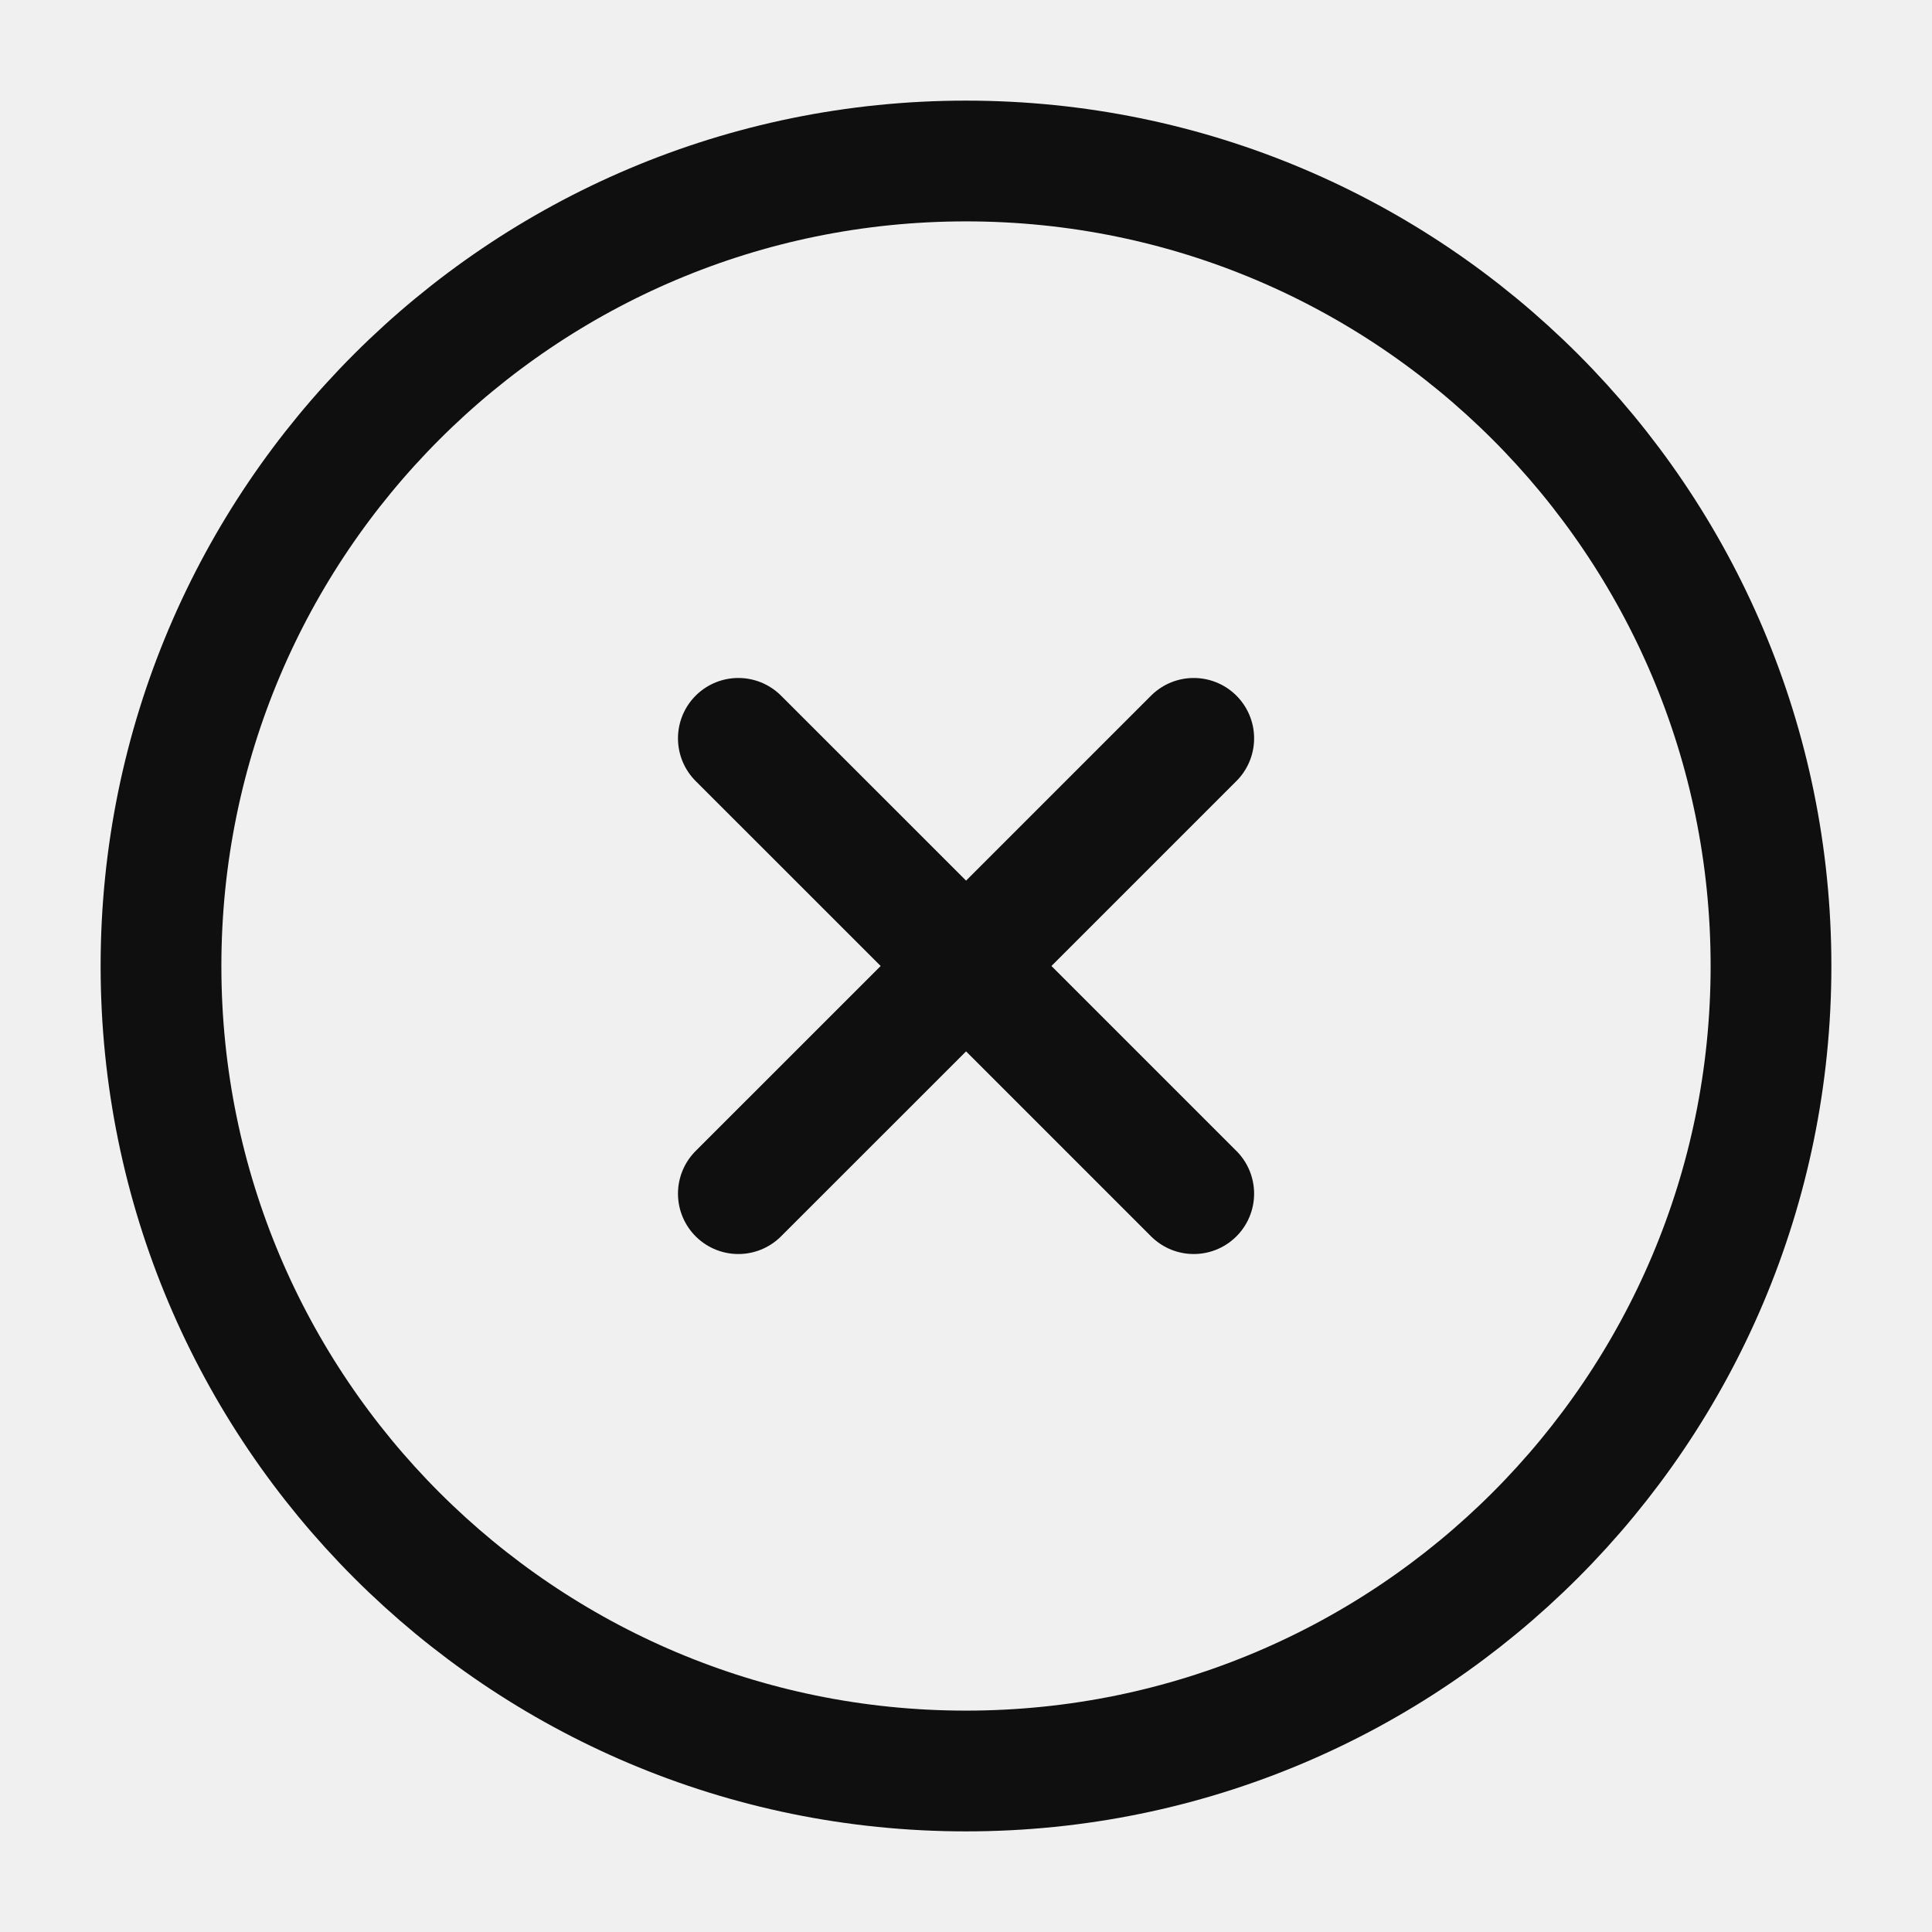
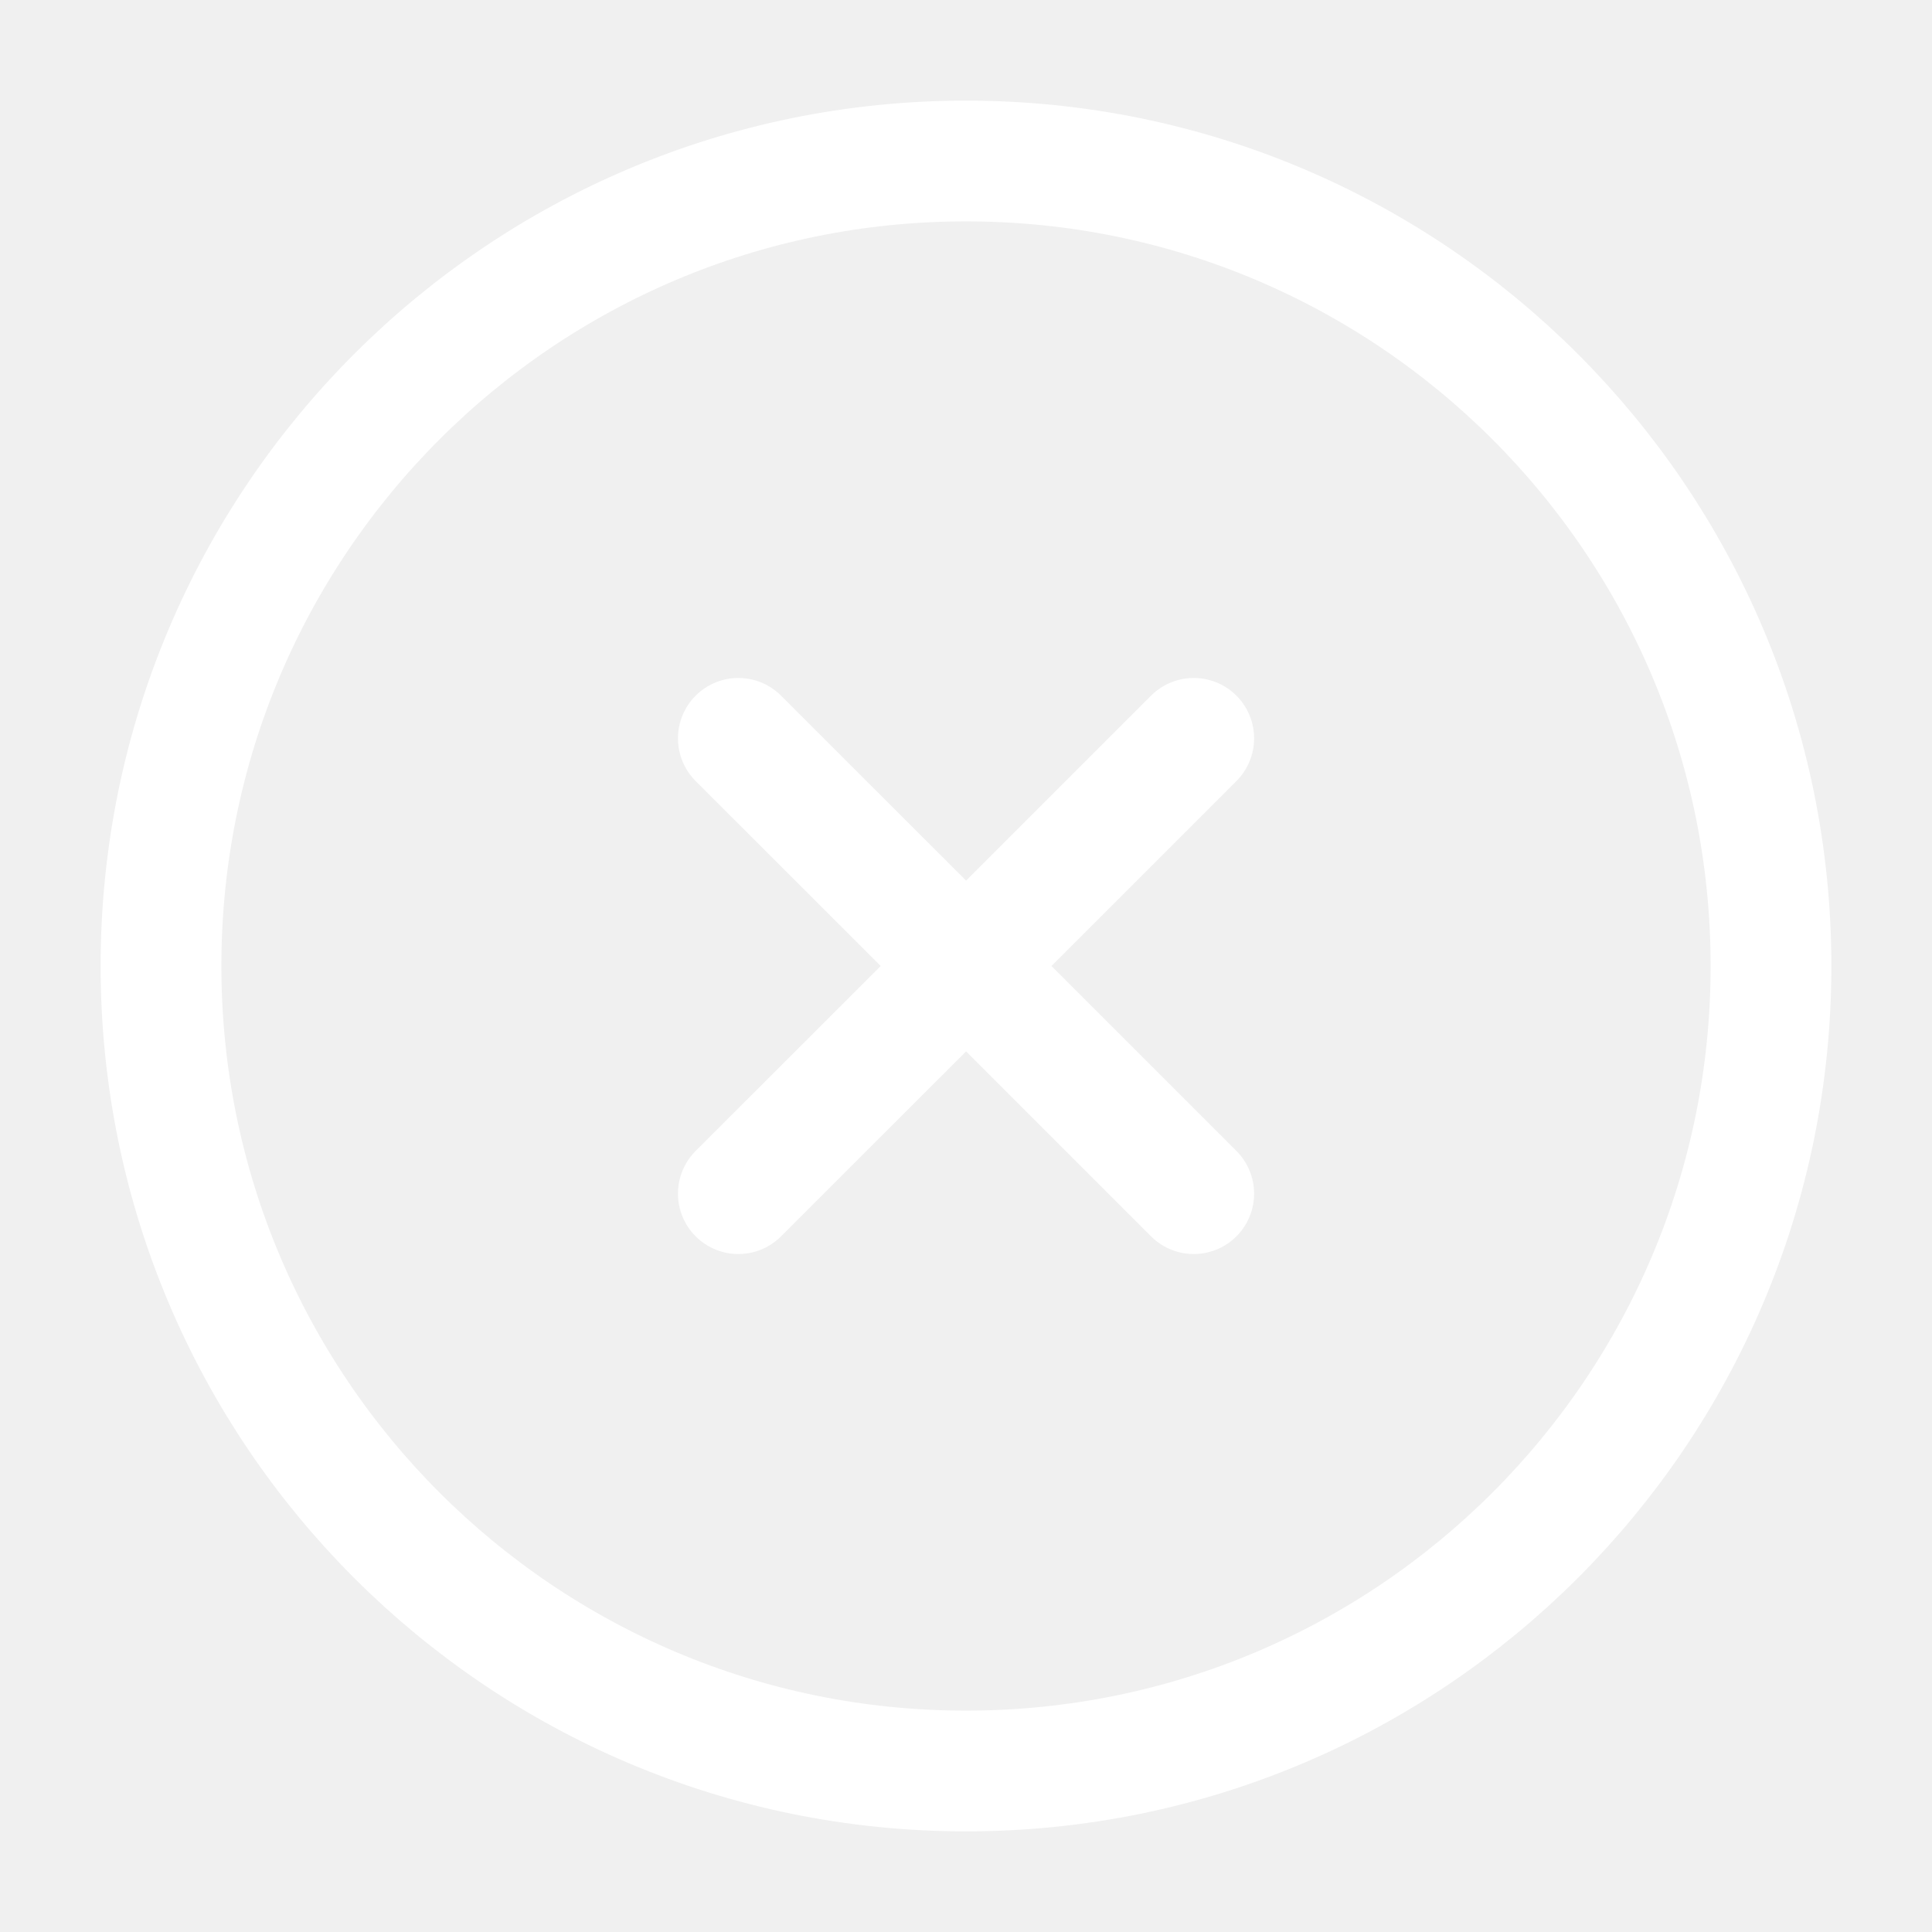
- <svg xmlns="http://www.w3.org/2000/svg" width="64px" height="64px" viewBox="0 0 24 24" fill="none">
+ <svg xmlns="http://www.w3.org/2000/svg" width="64px" height="64px" viewBox="0 0 24 24" fill="none" stroke="#000000">
  <g id="SVGRepo_bgCarrier" stroke-width="0" />
  <g id="SVGRepo_tracerCarrier" stroke-linecap="round" stroke-linejoin="round" />
  <g id="SVGRepo_iconCarrier">
-     <path d="M9.172 14.828L12.001 12M14.829 9.172L12.001 12M12.001 12L9.172 9.172M12.001 12L14.829 14.828" stroke="#0f0f0f" stroke-width="1.5" stroke-linecap="round" stroke-linejoin="round" />
-     <path d="M12 22C17.523 22 22 17.523 22 12C22 6.477 17.523 2 12 2C6.477 2 2 6.477 2 12C2 17.523 6.477 22 12 22Z" stroke="#0f0f0f" stroke-width="1.5" stroke-linecap="round" stroke-linejoin="round" />
+     <path d="M9.172 14.828L12.001 12M14.829 9.172L12.001 12M12.001 12L9.172 9.172M12.001 12L14.829 14.828" stroke="#ffffff" stroke-width="1.5" stroke-linecap="round" stroke-linejoin="round" />
+     <path d="M12 22C17.523 22 22 17.523 22 12C22 6.477 17.523 2 12 2C6.477 2 2 6.477 2 12C2 17.523 6.477 22 12 22Z" stroke="#ffffff" stroke-width="1.5" stroke-linecap="round" stroke-linejoin="round" />
  </g>
</svg>
